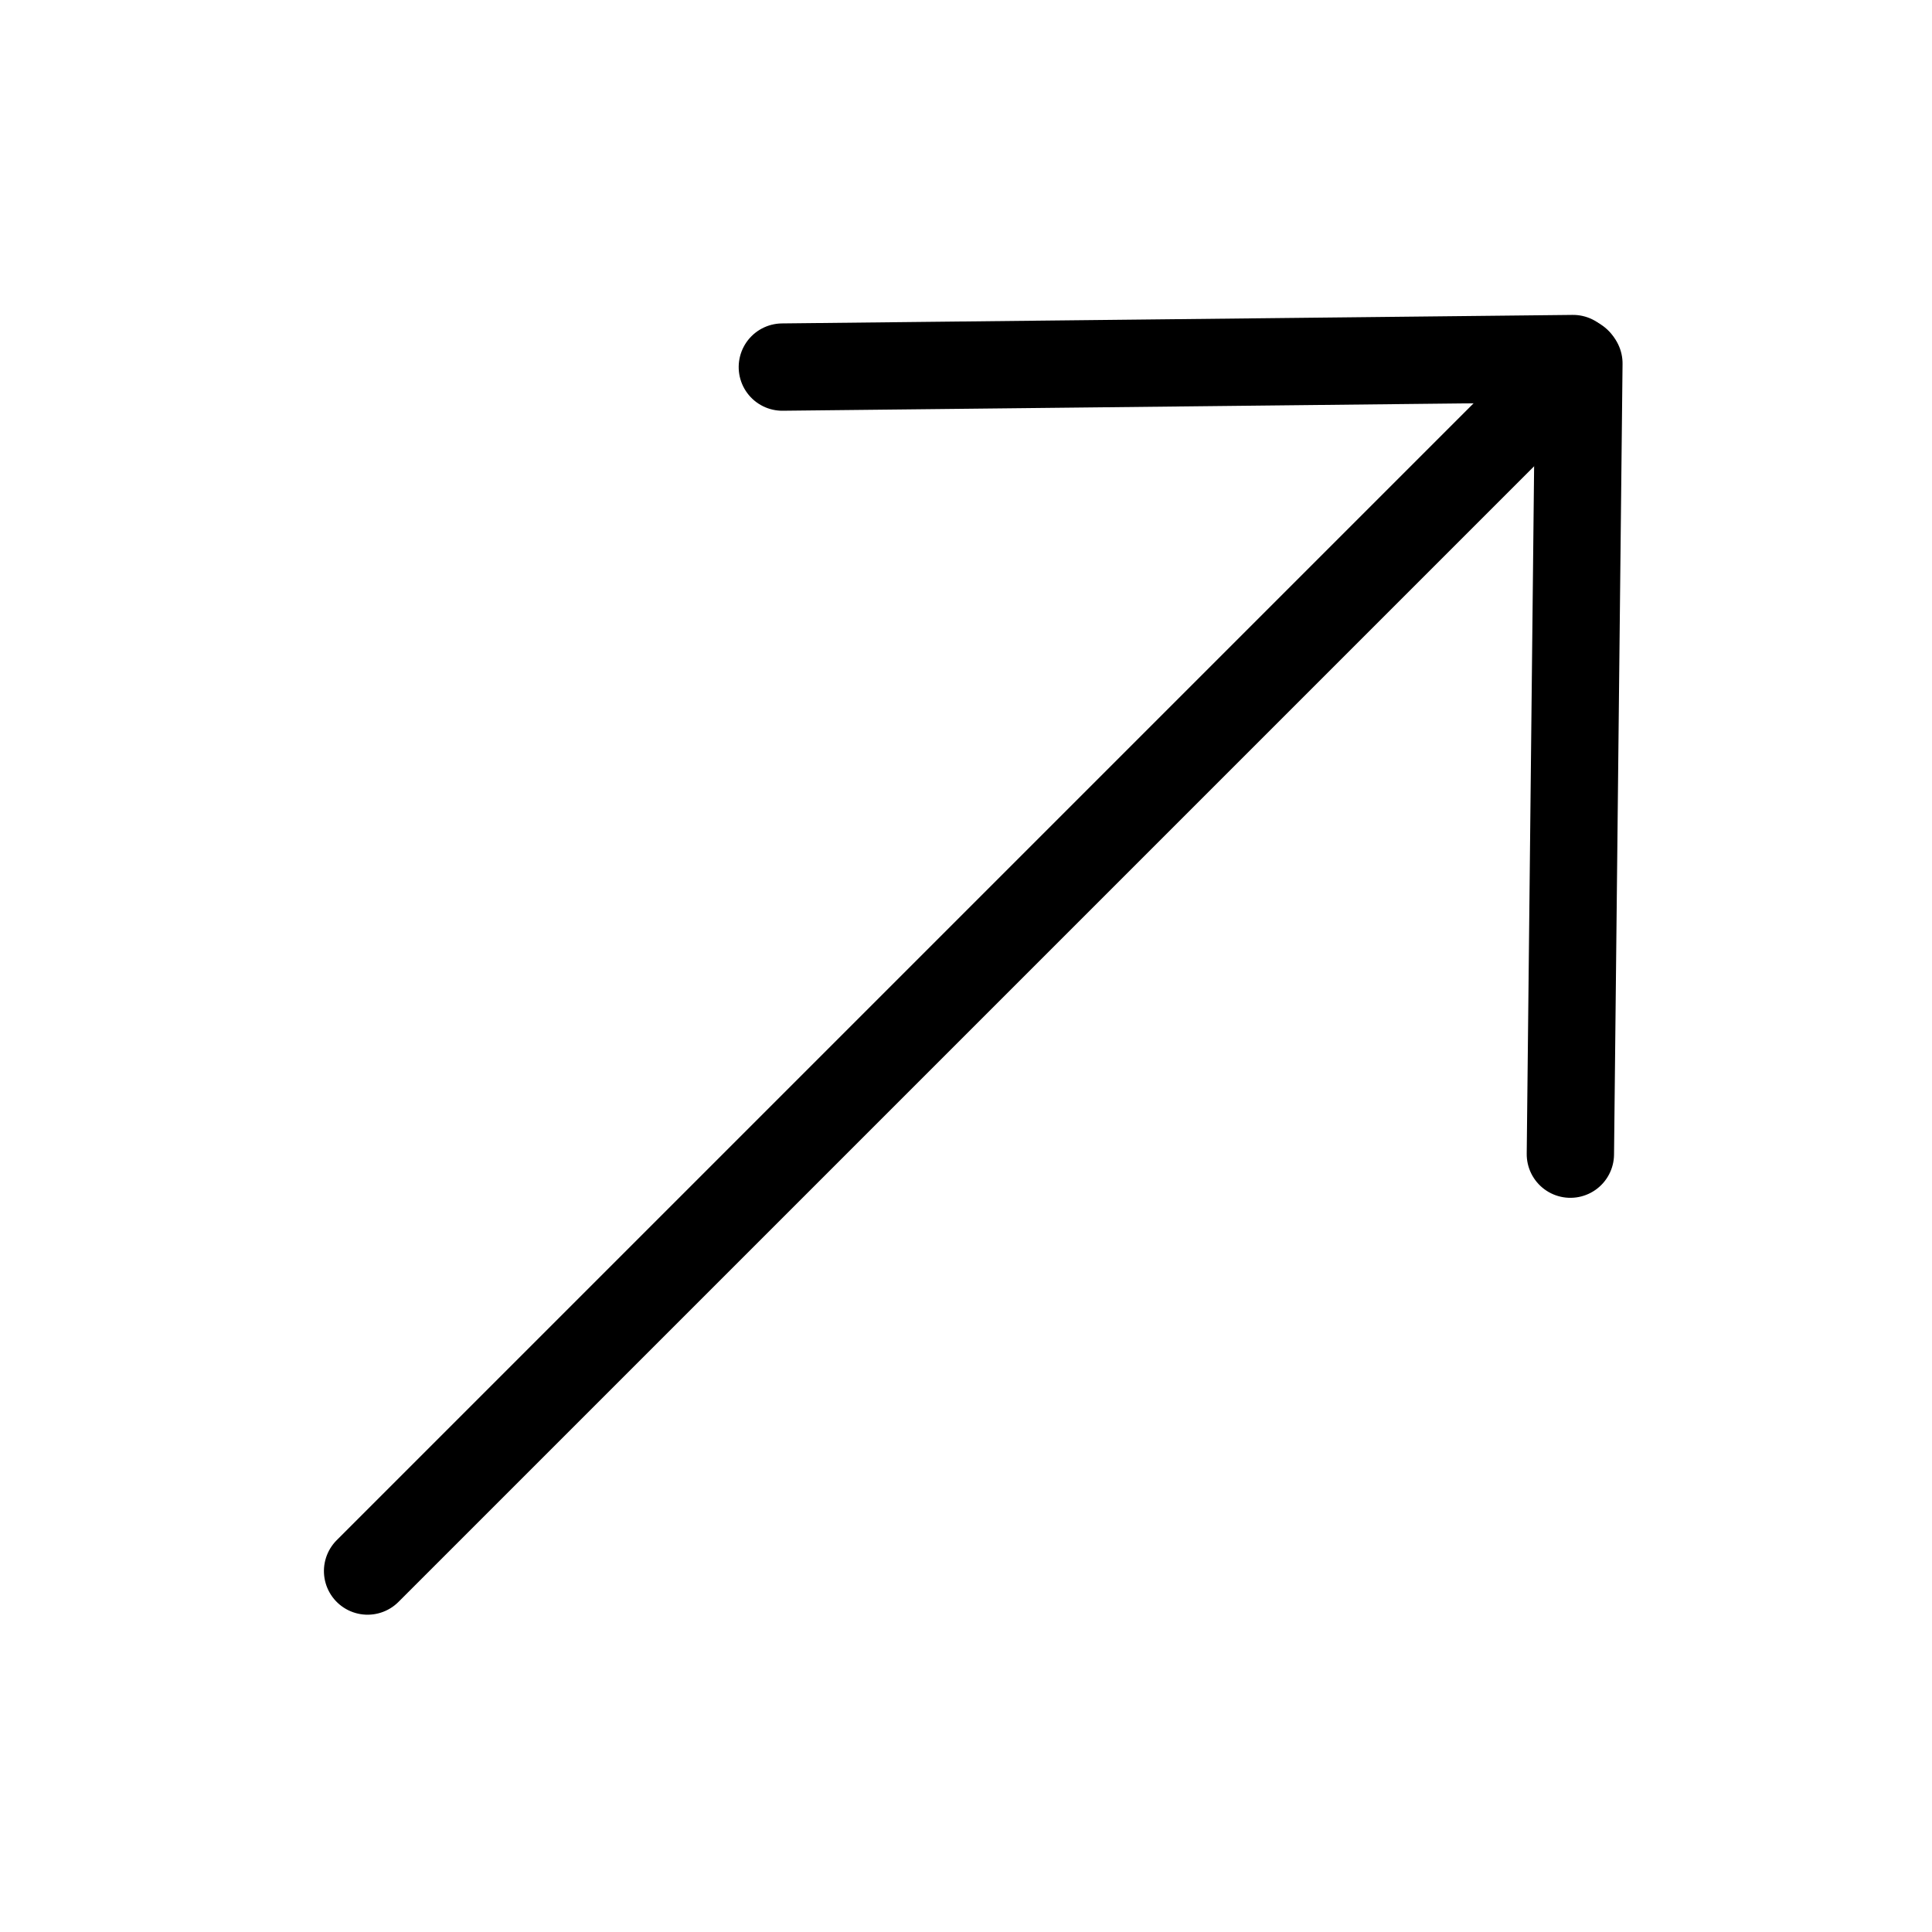
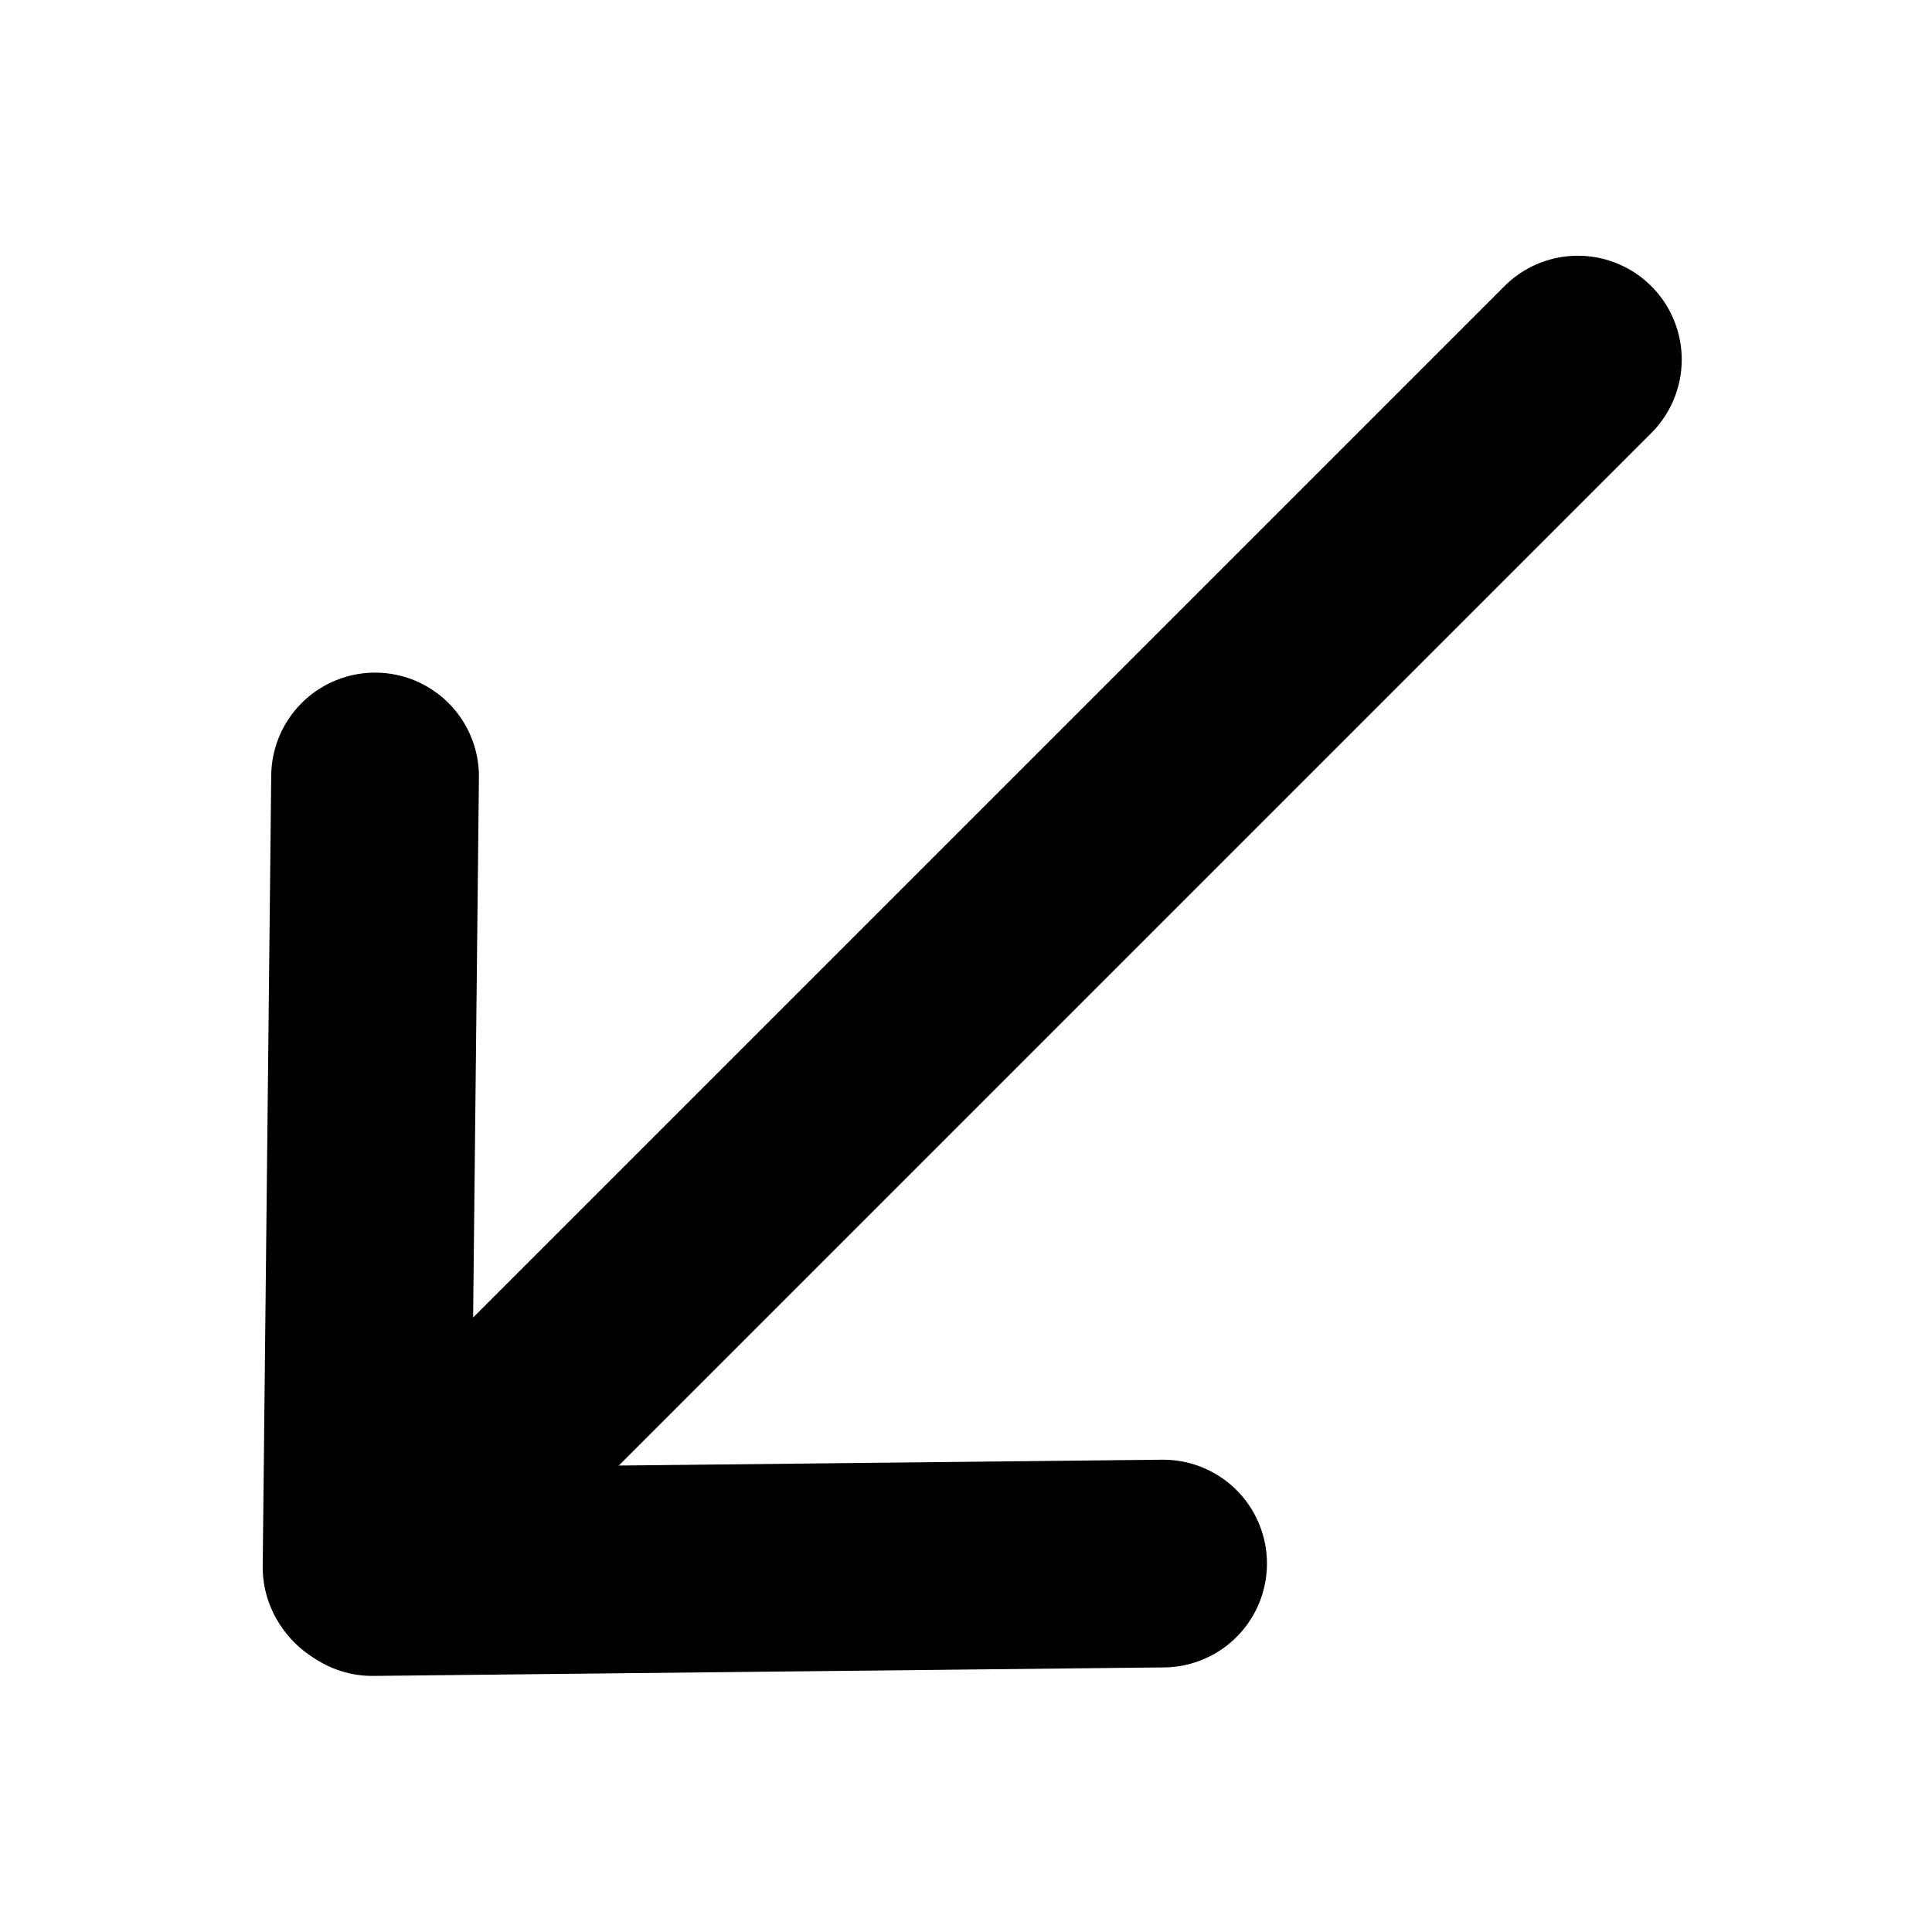
<svg xmlns="http://www.w3.org/2000/svg" width="210mm" height="210mm" viewBox="0 0 744.094 744.094" id="svg2" version="1.1">
  <defs id="defs4" />
  <g id="layer1" transform="translate(0,-308.2677)">
-     <g id="g4144" transform="matrix(0.7431399,0.7431399,-0.7431399,0.7431399,473.4278,3.961147)">
-       <path id="path3338" d="m 388.571,835.131 0,-626.966" style="fill:none;fill-rule:evenodd;stroke:#000000;stroke-width:32;stroke-linecap:round;stroke-linejoin:round;stroke-miterlimit:4;stroke-dasharray:none;stroke-opacity:1" />
-       <path style="fill:none;fill-rule:evenodd;stroke:#000000;stroke-width:32;stroke-linecap:round;stroke-linejoin:round;stroke-miterlimit:4;stroke-dasharray:none;stroke-opacity:1" d="M 184.064,415.667 386.756,208.562" id="path4140" />
-       <path id="path4142" d="M 592.223,415.42 389.531,208.315" style="fill:none;fill-rule:evenodd;stroke:#000000;stroke-width:32;stroke-linecap:round;stroke-linejoin:round;stroke-miterlimit:4;stroke-dasharray:none;stroke-opacity:1" />
-     </g>
+     <path style="fill:none;fill-rule:evenodd;stroke:#000000;stroke-width:80;stroke-linecap:round;stroke-linejoin:round;stroke-miterlimit:4;stroke-dasharray:none;stroke-opacity:1" d="M 607.703,446.76 141.779,912.684" id="path3338" />
+     <path id="path4140" d="m 447.96,910.458 -304.536,3.279" style="fill:none;fill-rule:evenodd;stroke:#000000;stroke-width:80;stroke-linecap:round;stroke-linejoin:round;stroke-miterlimit:4;stroke-dasharray:none;stroke-opacity:1" />
+     <path style="fill:none;fill-rule:evenodd;stroke:#000000;stroke-width:80;stroke-linecap:round;stroke-linejoin:round;stroke-miterlimit:4;stroke-dasharray:none;stroke-opacity:1" d="m 144.457,607.323 -3.279,304.536" id="path4142" />
  </g>
</svg>
